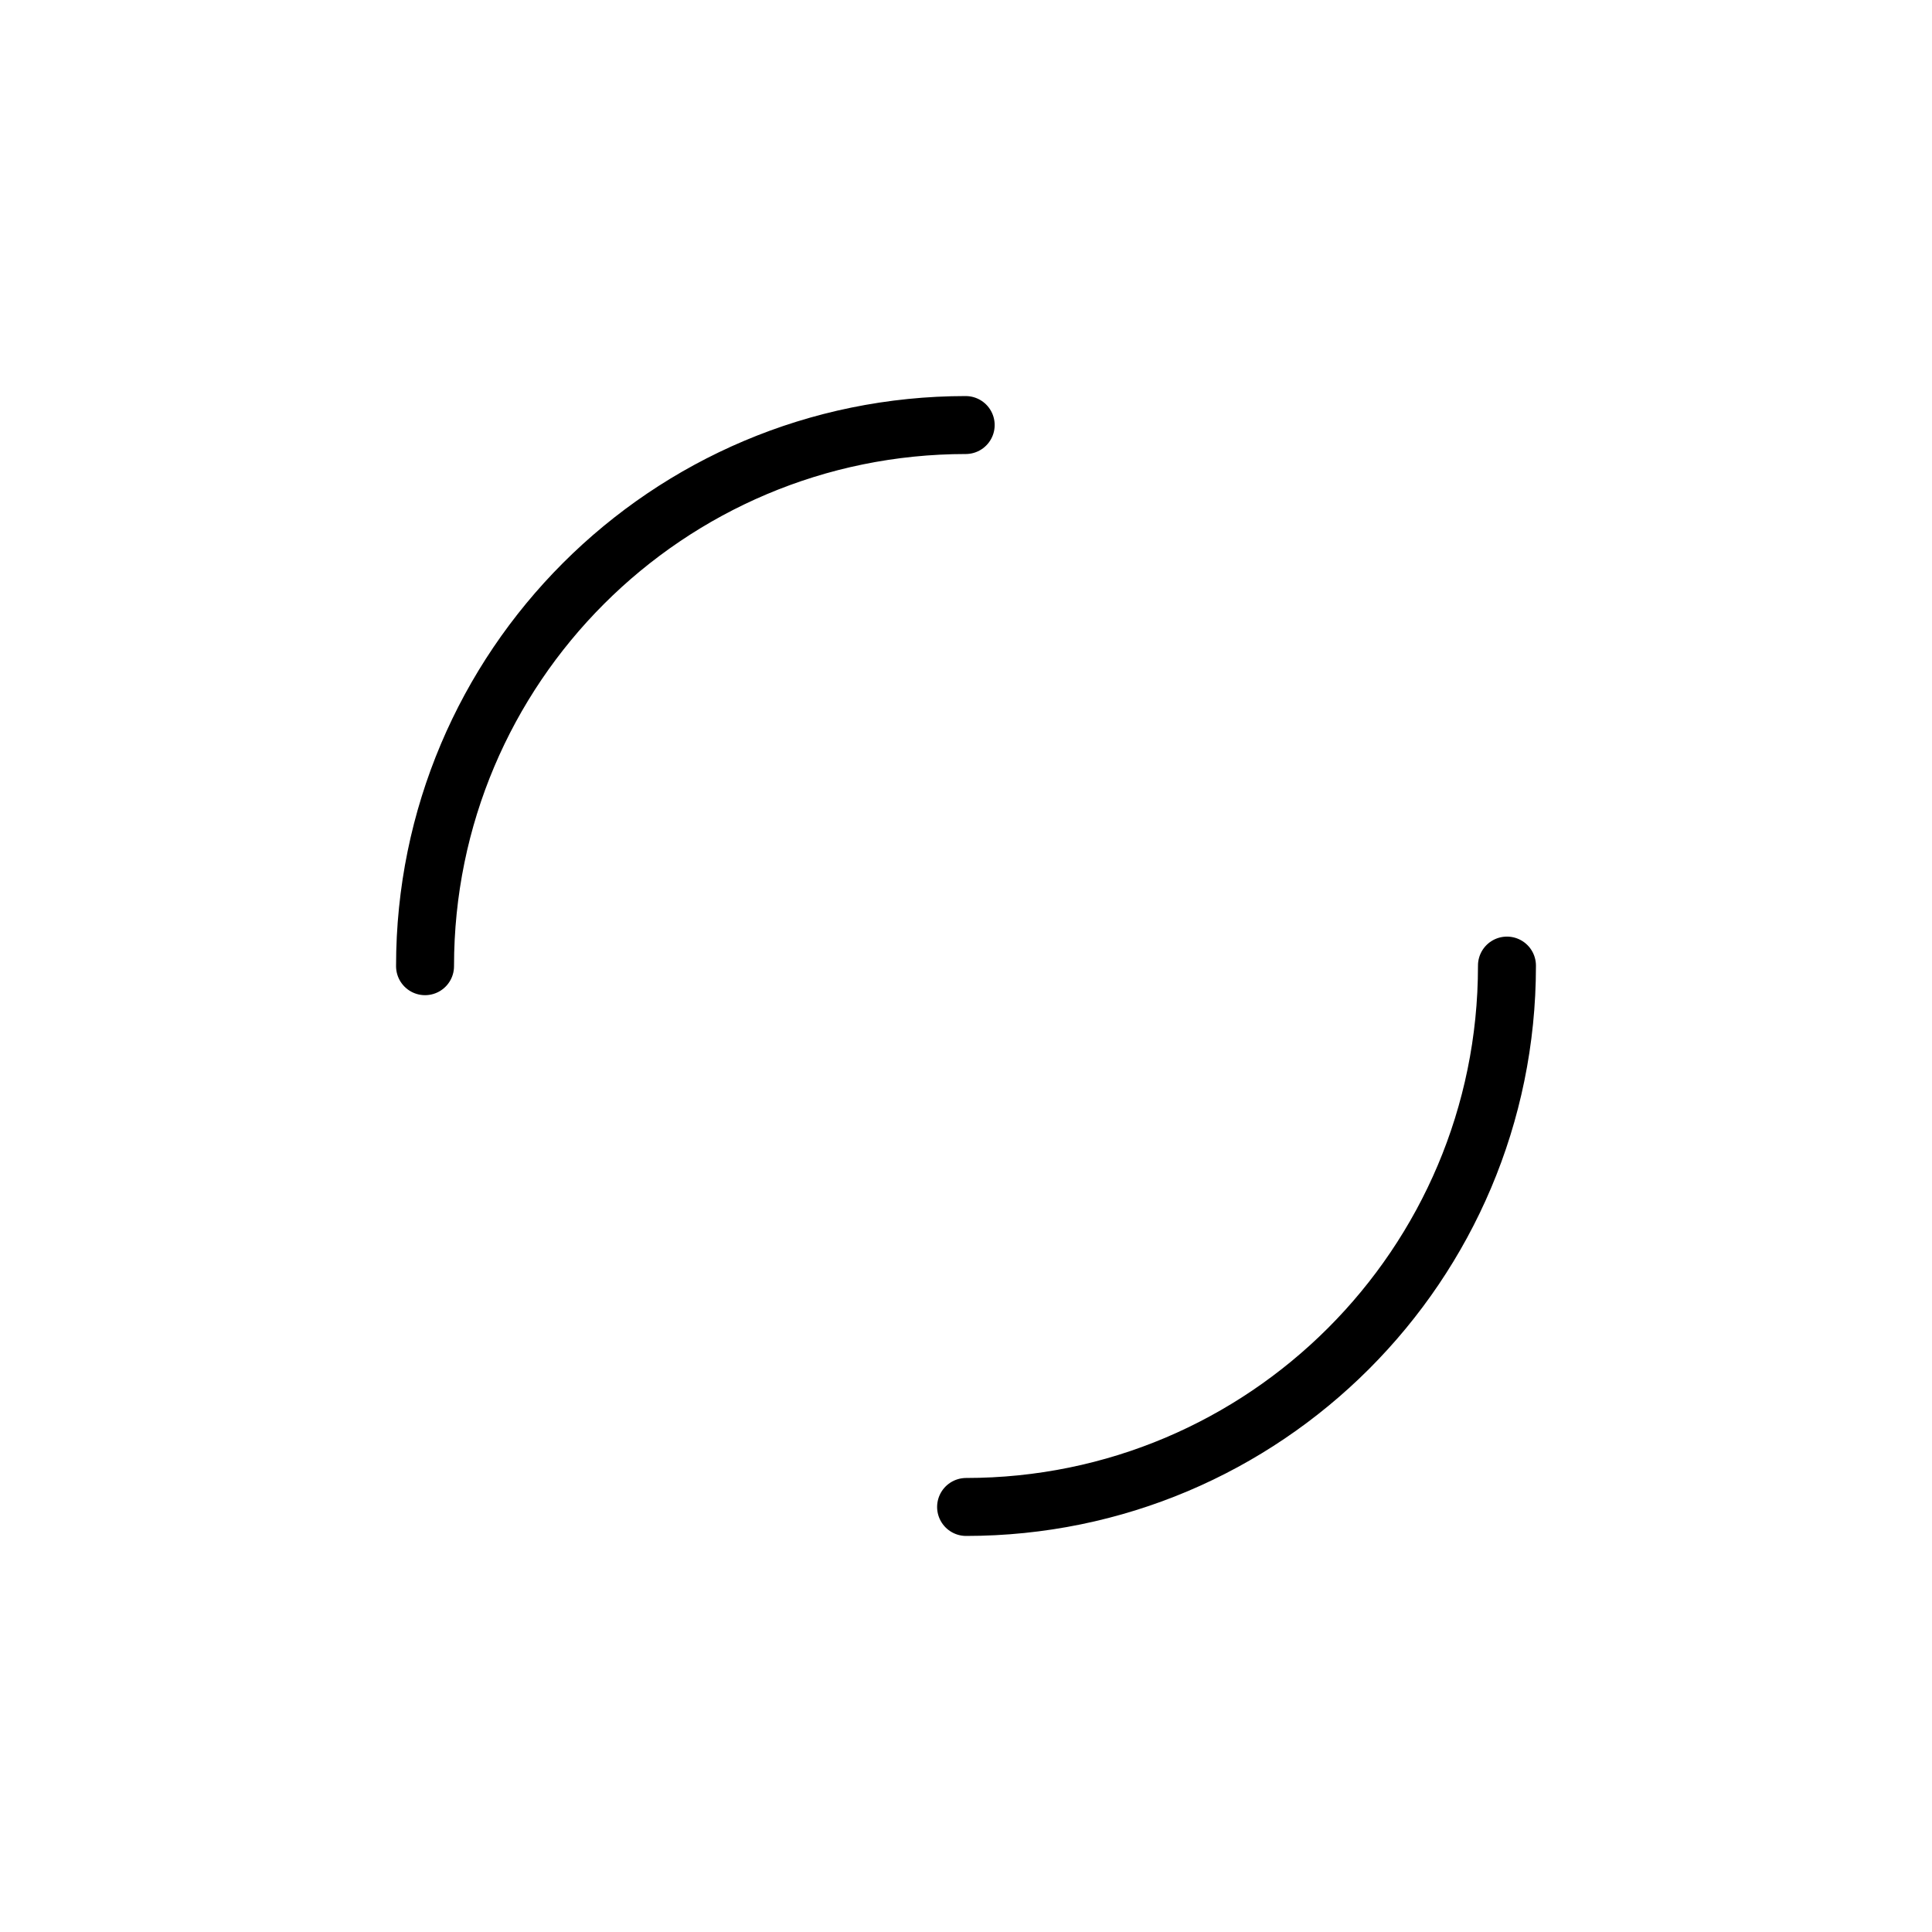
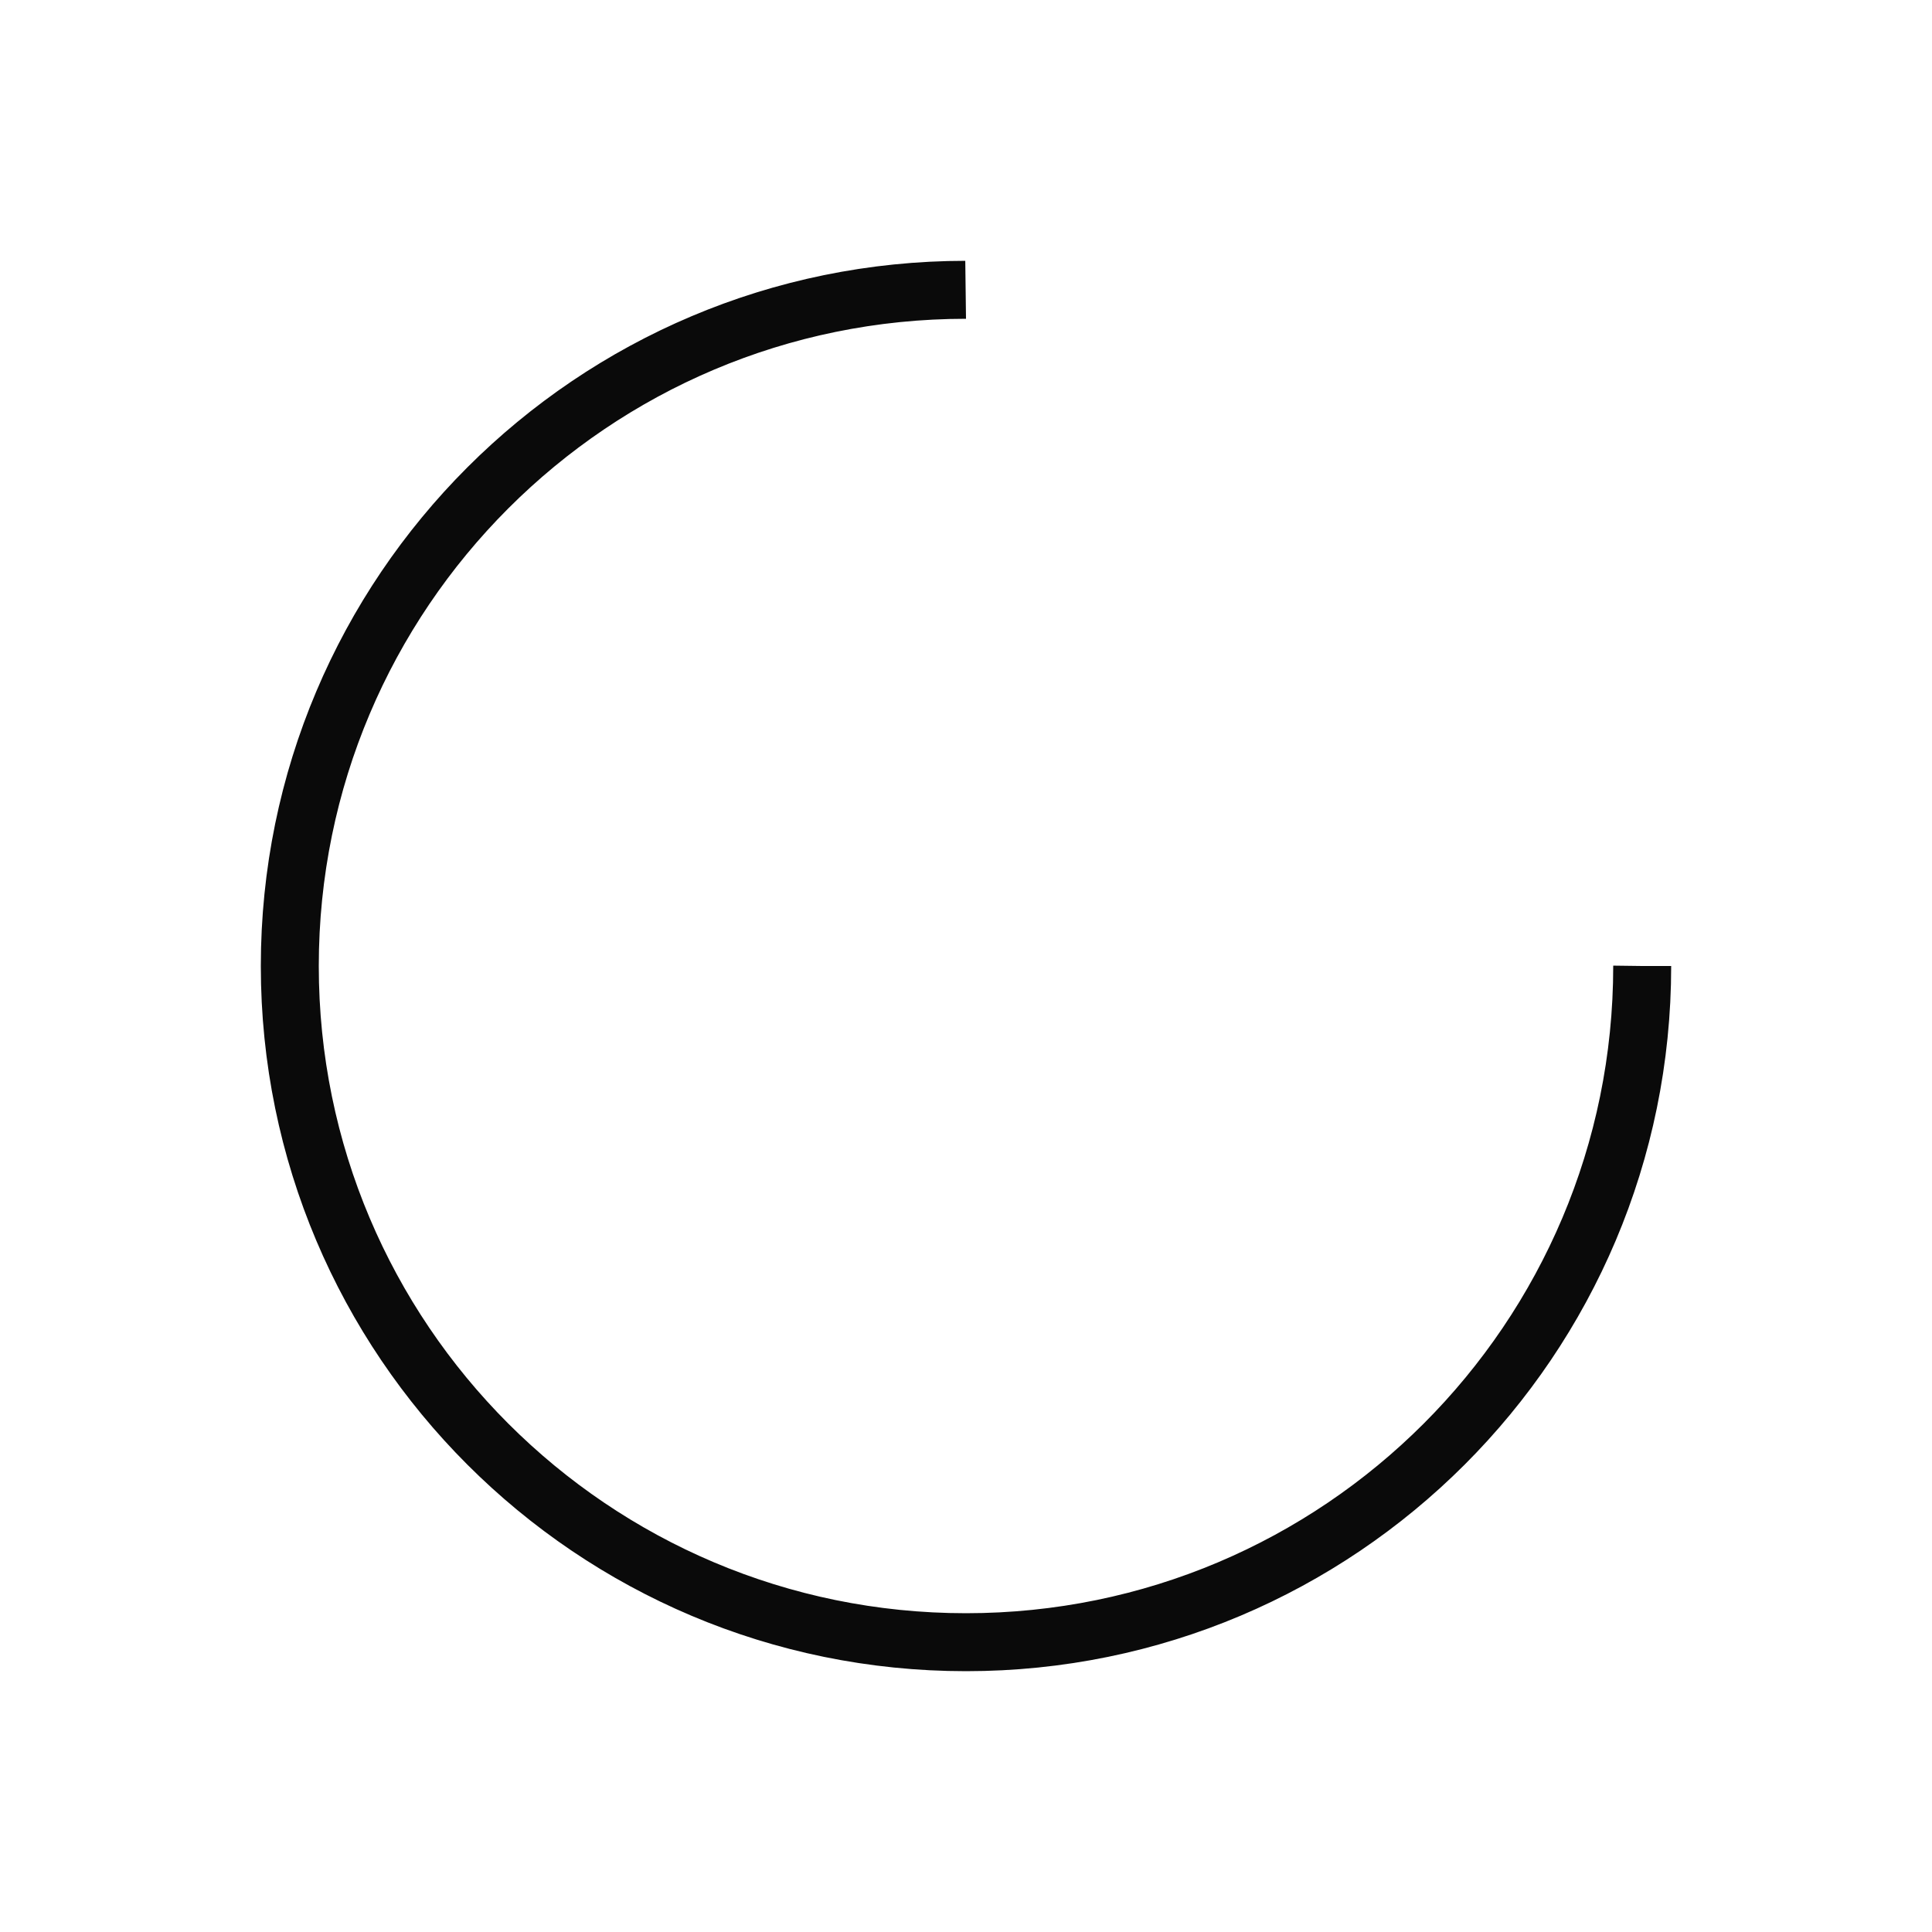
- <svg xmlns="http://www.w3.org/2000/svg" style="margin: auto; background: none; display: block; shape-rendering: auto;" width="201px" height="201px" viewBox="0 0 100 100" preserveAspectRatio="xMidYMid">
-   <circle cx="50" cy="50" r="28" stroke-width="3" stroke="#000000" stroke-dasharray="43.982 43.982" fill="none" stroke-linecap="round">
-     <animateTransform attributeName="transform" type="rotate" repeatCount="indefinite" dur="1.639s" keyTimes="0;1" values="0 50 50;360 50 50" />
+ <svg xmlns="http://www.w3.org/2000/svg" style="margin: auto; background: none; display: block; shape-rendering: auto;" width="200px" height="200px" viewBox="0 0 100 100" preserveAspectRatio="xMidYMid">
+   <circle cx="50" cy="50" fill="none" stroke="#0a0a0a" stroke-width="3" r="35" stroke-dasharray="164.934 56.978">
+     <animateTransform attributeName="transform" type="rotate" repeatCount="indefinite" dur="1s" values="0 50 50;360 50 50" keyTimes="0;1" />
  </circle>
</svg>
